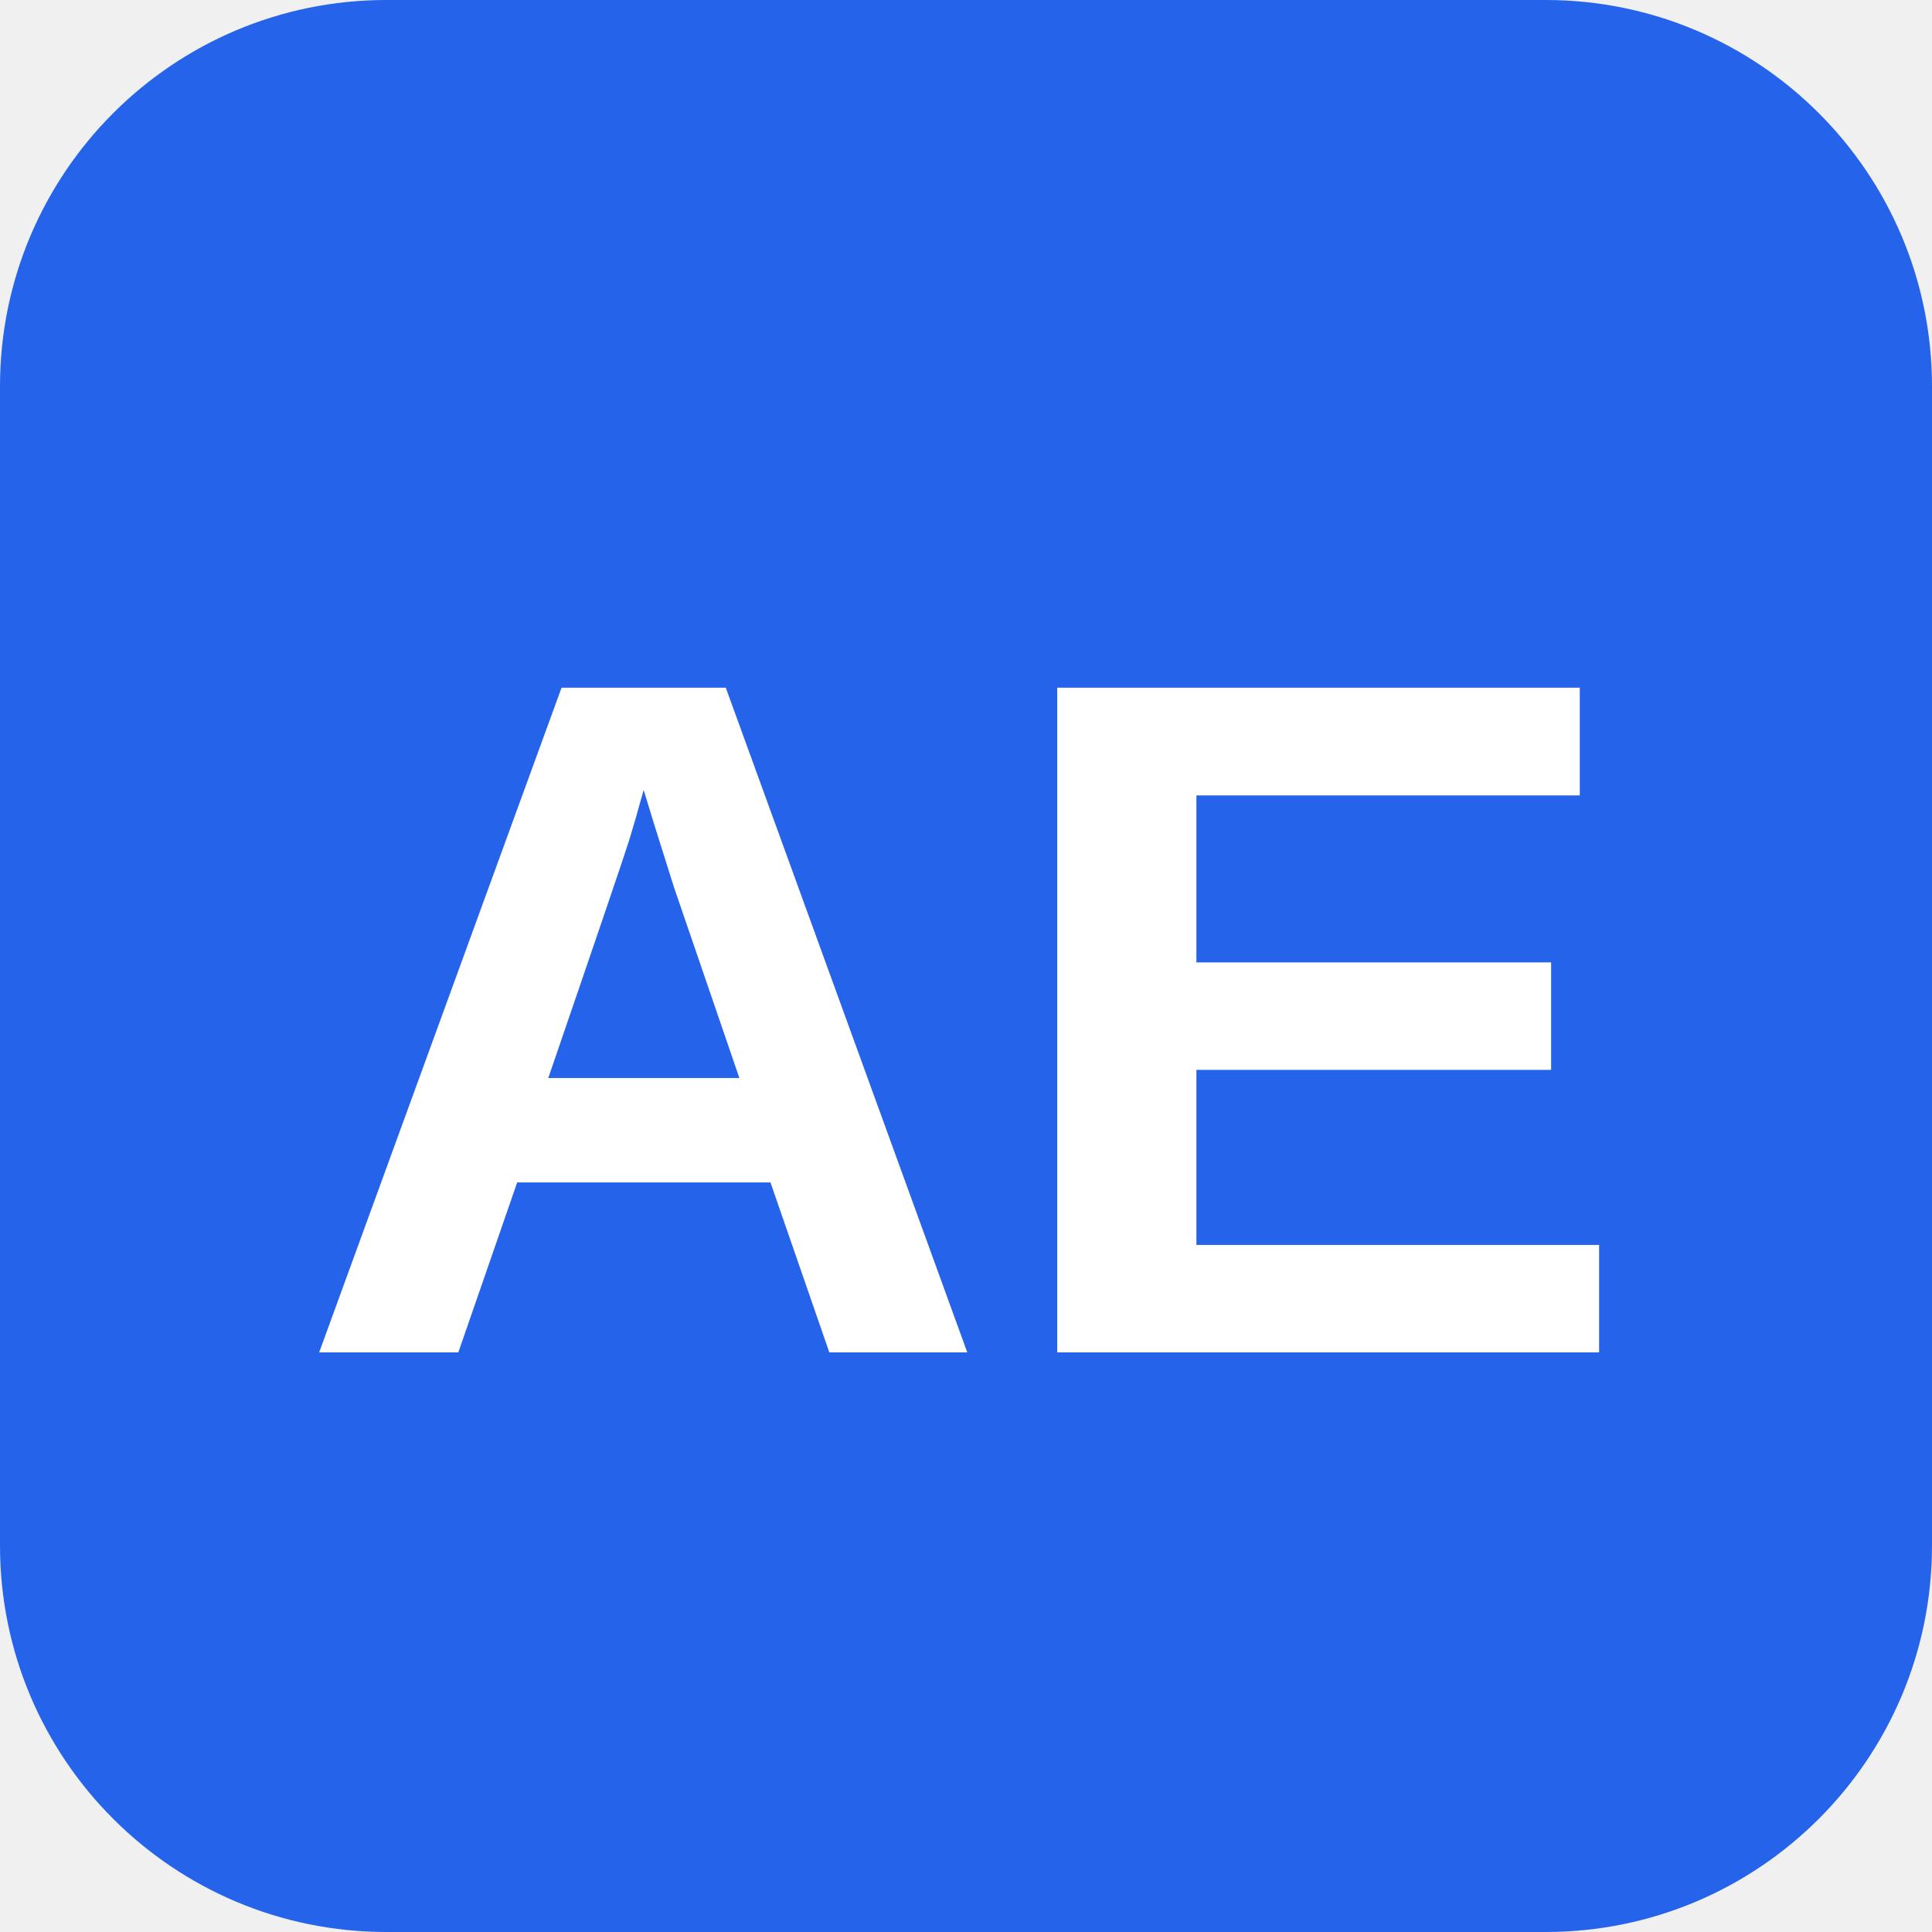
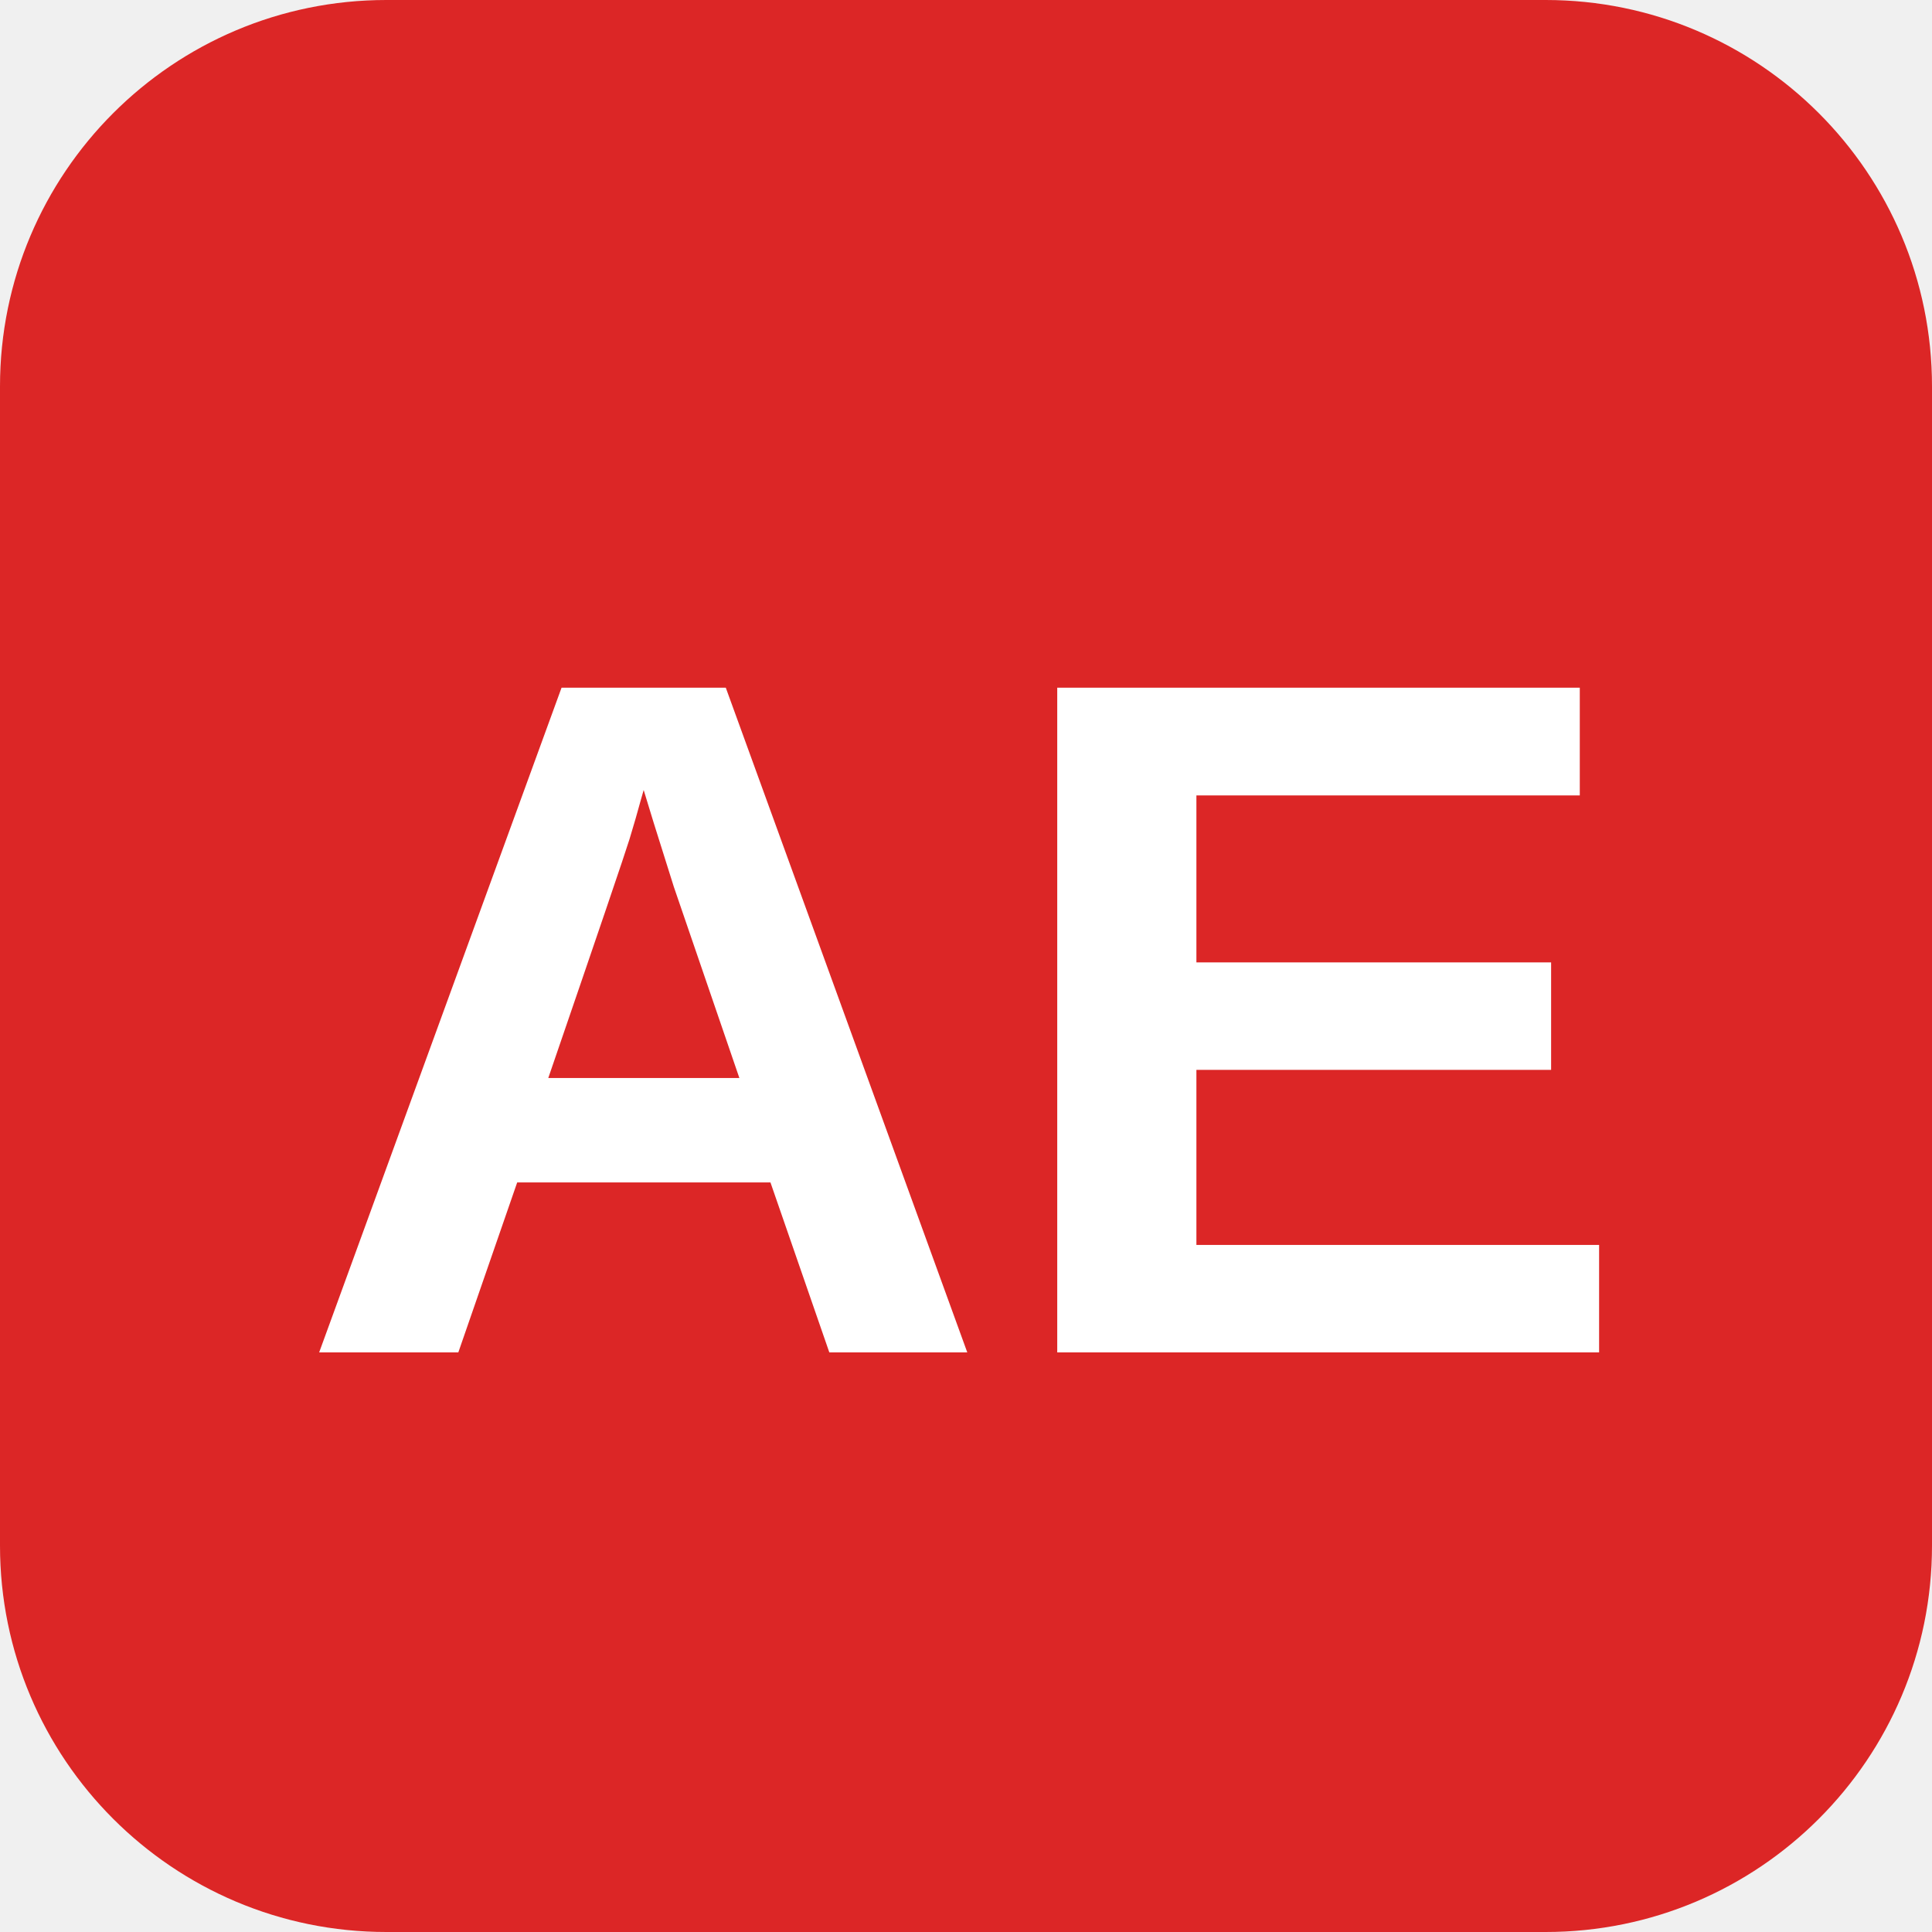
<svg xmlns="http://www.w3.org/2000/svg" viewBox="0 0 100 100">
-   <rect width="100" height="100" rx="20" fill="#2563eb" />
+   <rect width="100" height="100" rx="20" fill="#dc2626" />
  <text x="50" y="70" font-family="Arial, sans-serif" font-size="50" font-weight="bold" text-anchor="middle" fill="white">AE</text>
</svg>
